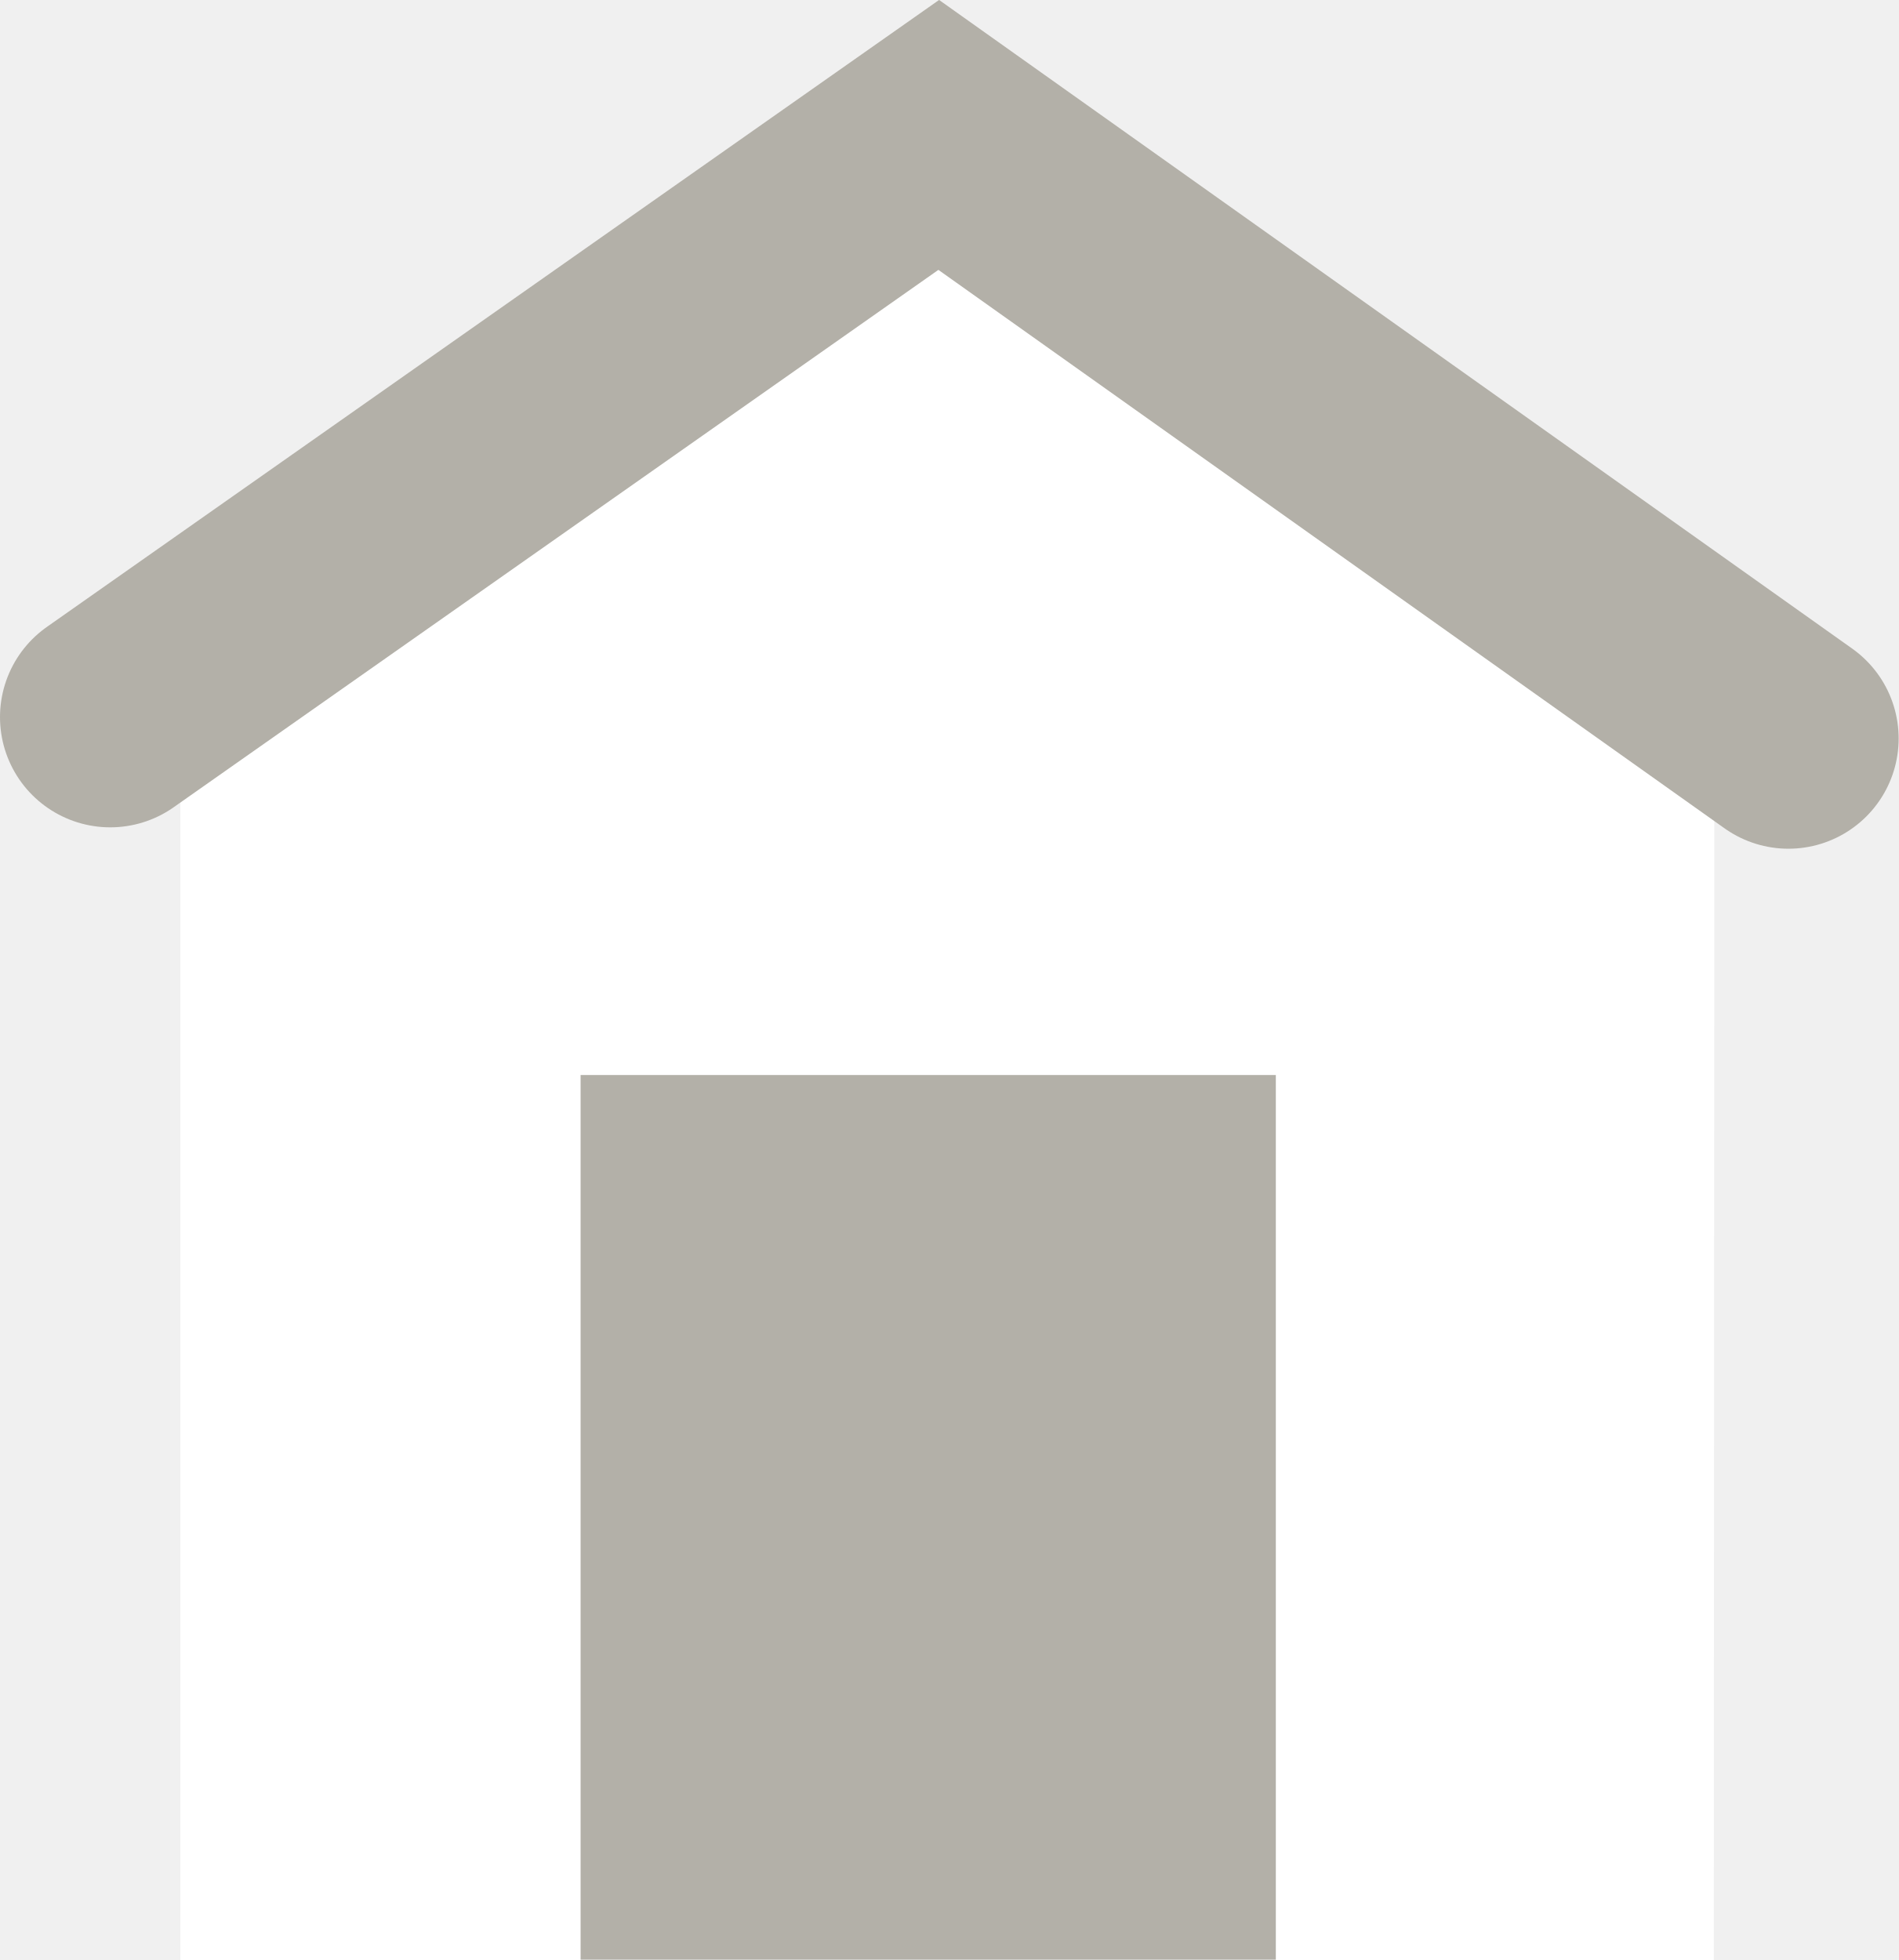
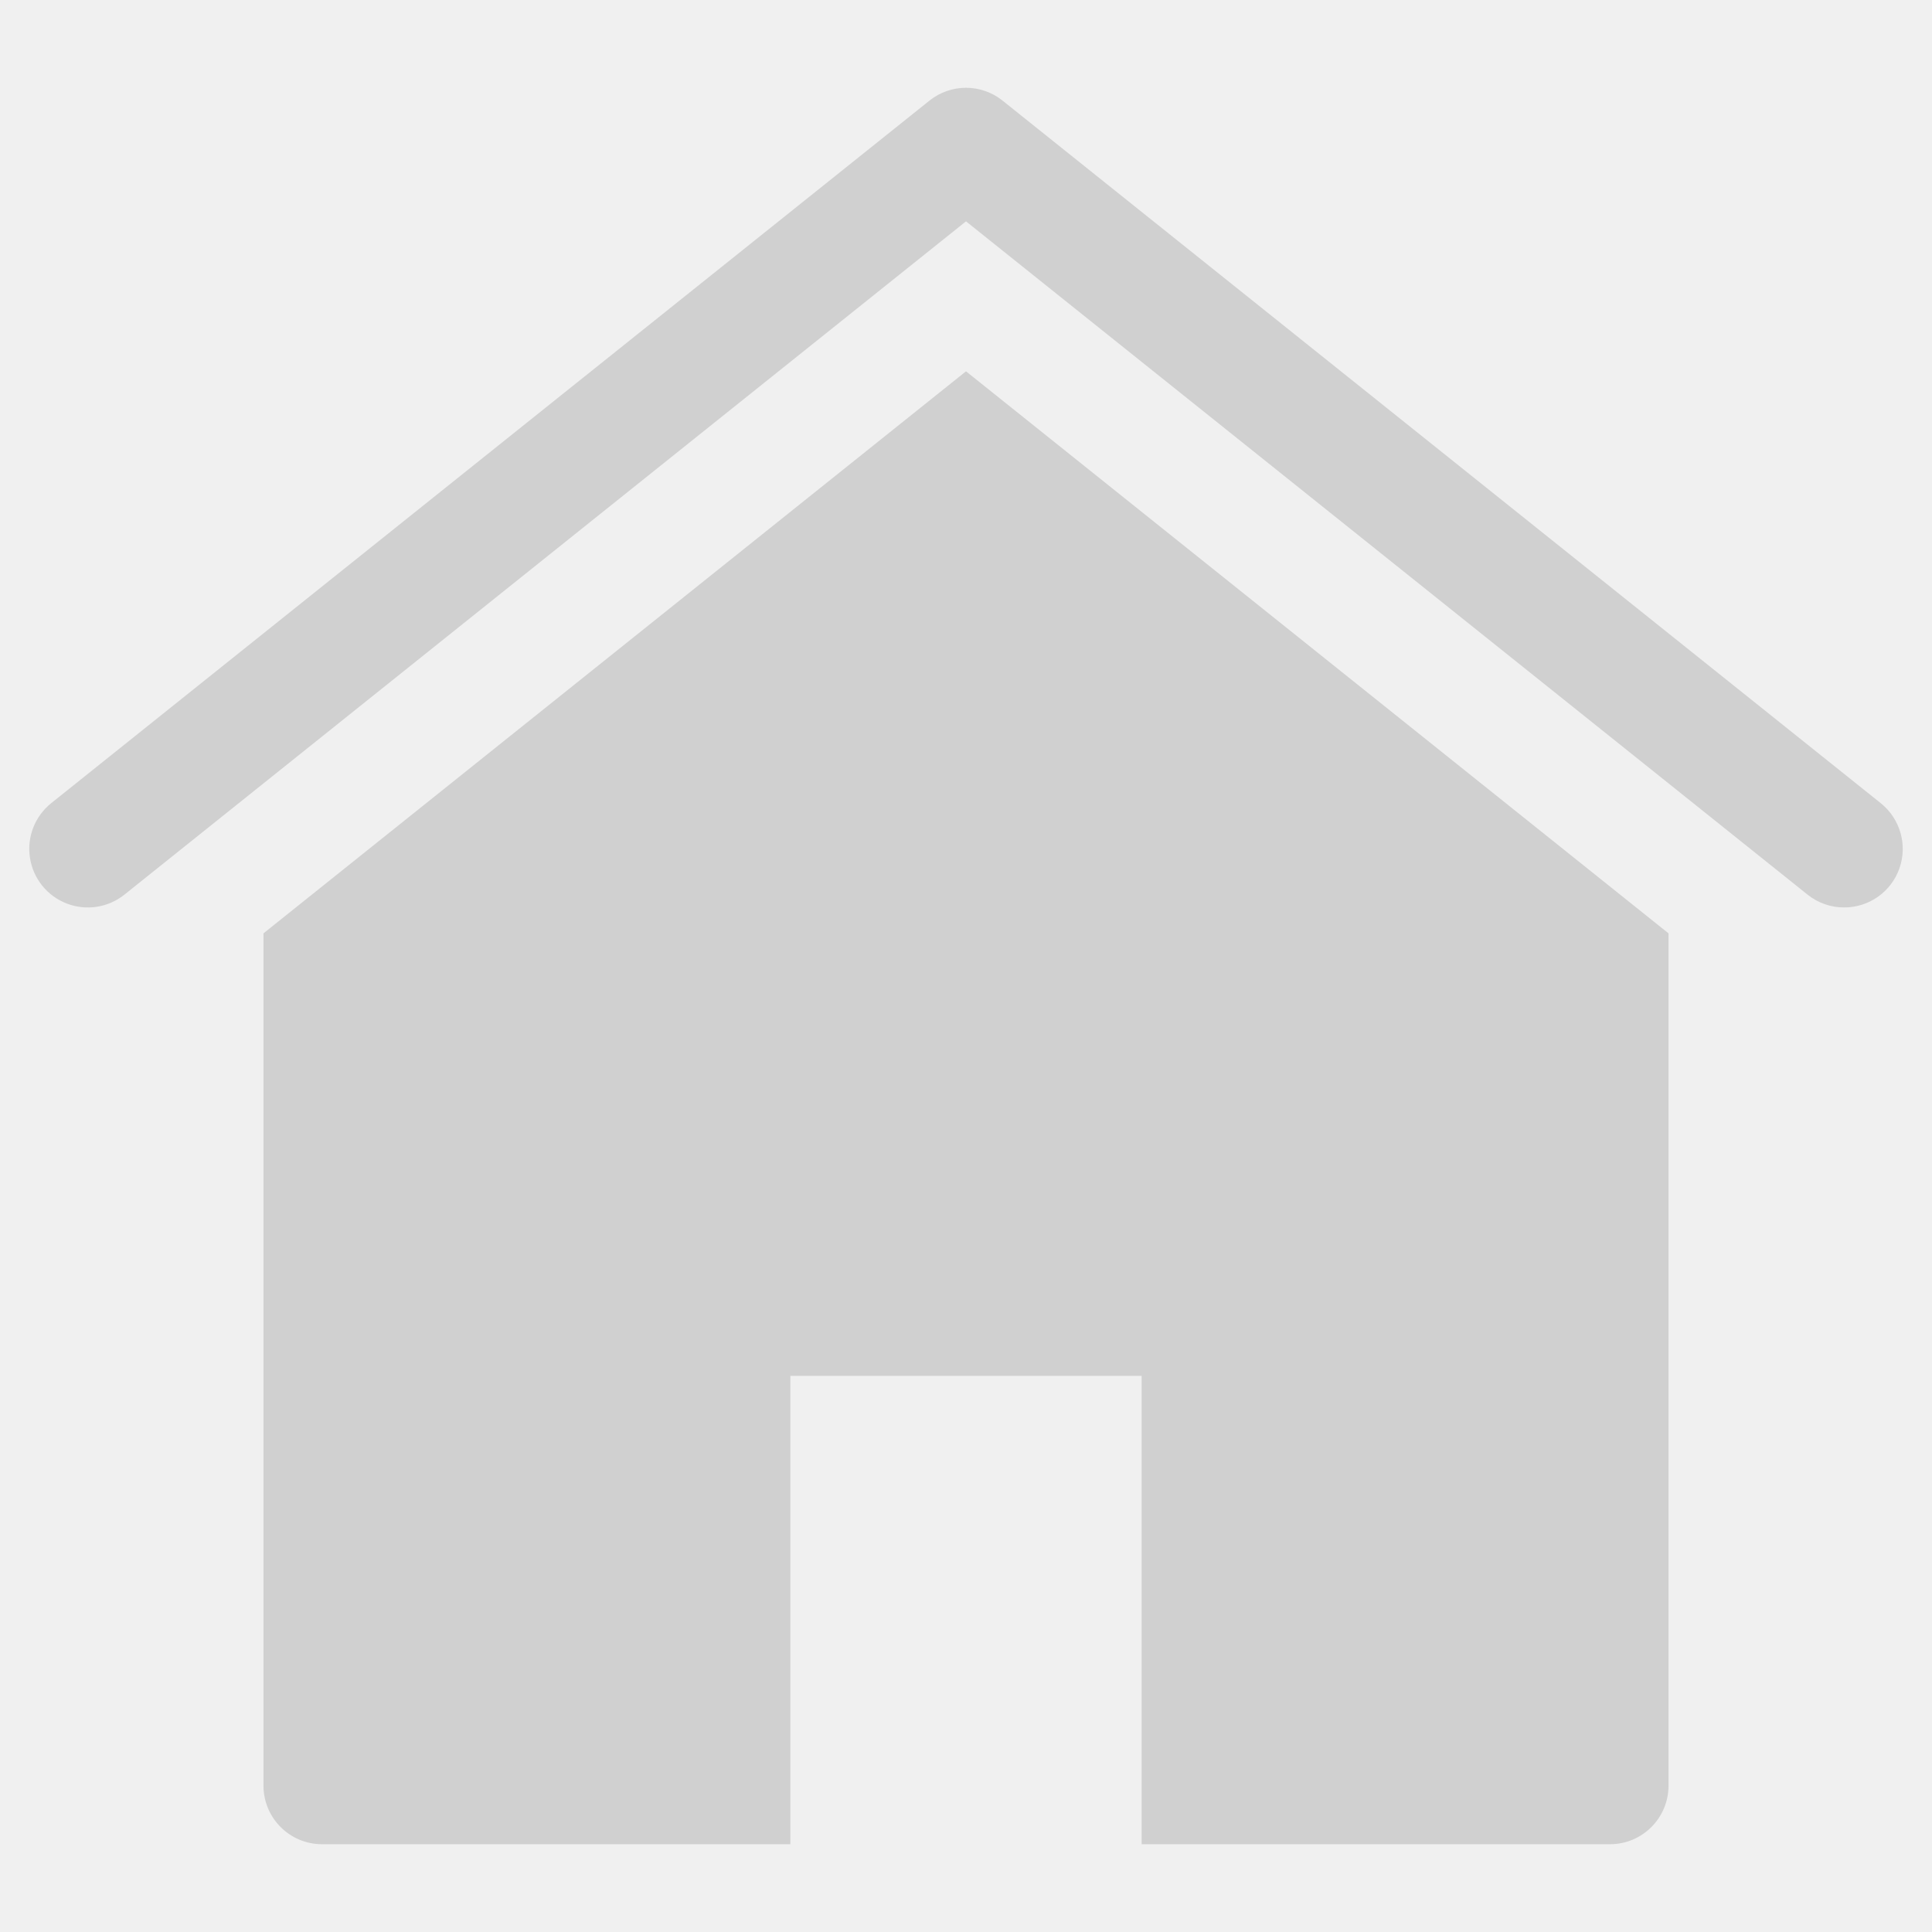
- <svg xmlns="http://www.w3.org/2000/svg" id="Layer_1" data-name="Layer 1" viewBox="0 0 17.224 17.782">
-   <defs>
-     <style>.cls-1{fill:#fff}.cls-2{fill:none;stroke:#b3b0a8;stroke-linecap:round;stroke-width:2px}.cls-3{fill:#b3b0a8}</style>
-   </defs>
-   <g id="Artboard_1" data-name="Artboard 1">
-     <g id="accidents_15-prime1" data-name="accidents 15-prime1">
-       <g id="Group_2725" data-name="Group 2725">
-         <path id="Path_18948" data-name="Path 18948" class="cls-1" d="M15.547 17.782H1.636V5.359l6.817-3.885 7.1 4.2z" />
-         <path id="Path_18949" data-name="Path 18949" class="cls-2" d="M1 6.506l7.516-5.282L16.224 6.7" />
-         <path id="Path_18950" data-name="Path 18950" class="cls-3" d="M5.267 9.753h6.307v8.026H5.267z" />
-       </g>
-     </g>
+ <svg xmlns="http://www.w3.org/2000/svg" width="32px" height="32px" viewBox="0 0 32 32" version="1.1">
+   <g id="Icons-/-Glyph-/-32-/-Menu-and-Configuration-/-Home" stroke="none" stroke-width="1" fill="none" fill-rule="evenodd">
+     <path d="M16,6.15 L27.636,15.459 L27.636,29.576 C27.636,30.111 27.202,30.546 26.667,30.546 L26.667,30.546 L18.909,30.546 L18.909,22.788 L13.091,22.788 L13.091,30.546 L5.333,30.546 C4.798,30.546 4.364,30.111 4.364,29.576 L4.364,29.576 L4.364,15.459 L16,6.15 Z M16.606,1.667 L31.151,13.303 C31.473,13.561 31.597,13.993 31.461,14.382 C31.324,14.771 30.957,15.031 30.545,15.03 C30.325,15.031 30.111,14.956 29.939,14.818 L16,3.666 L2.061,14.818 C1.79,15.035 1.424,15.09 1.102,14.964 C0.779,14.838 0.548,14.55 0.496,14.207 C0.443,13.864 0.578,13.52 0.848,13.303 L15.394,1.667 C15.748,1.383 16.252,1.383 16.606,1.667 Z" id="Combined-Shape" fill="#d0d0d0" />
  </g>
</svg>
